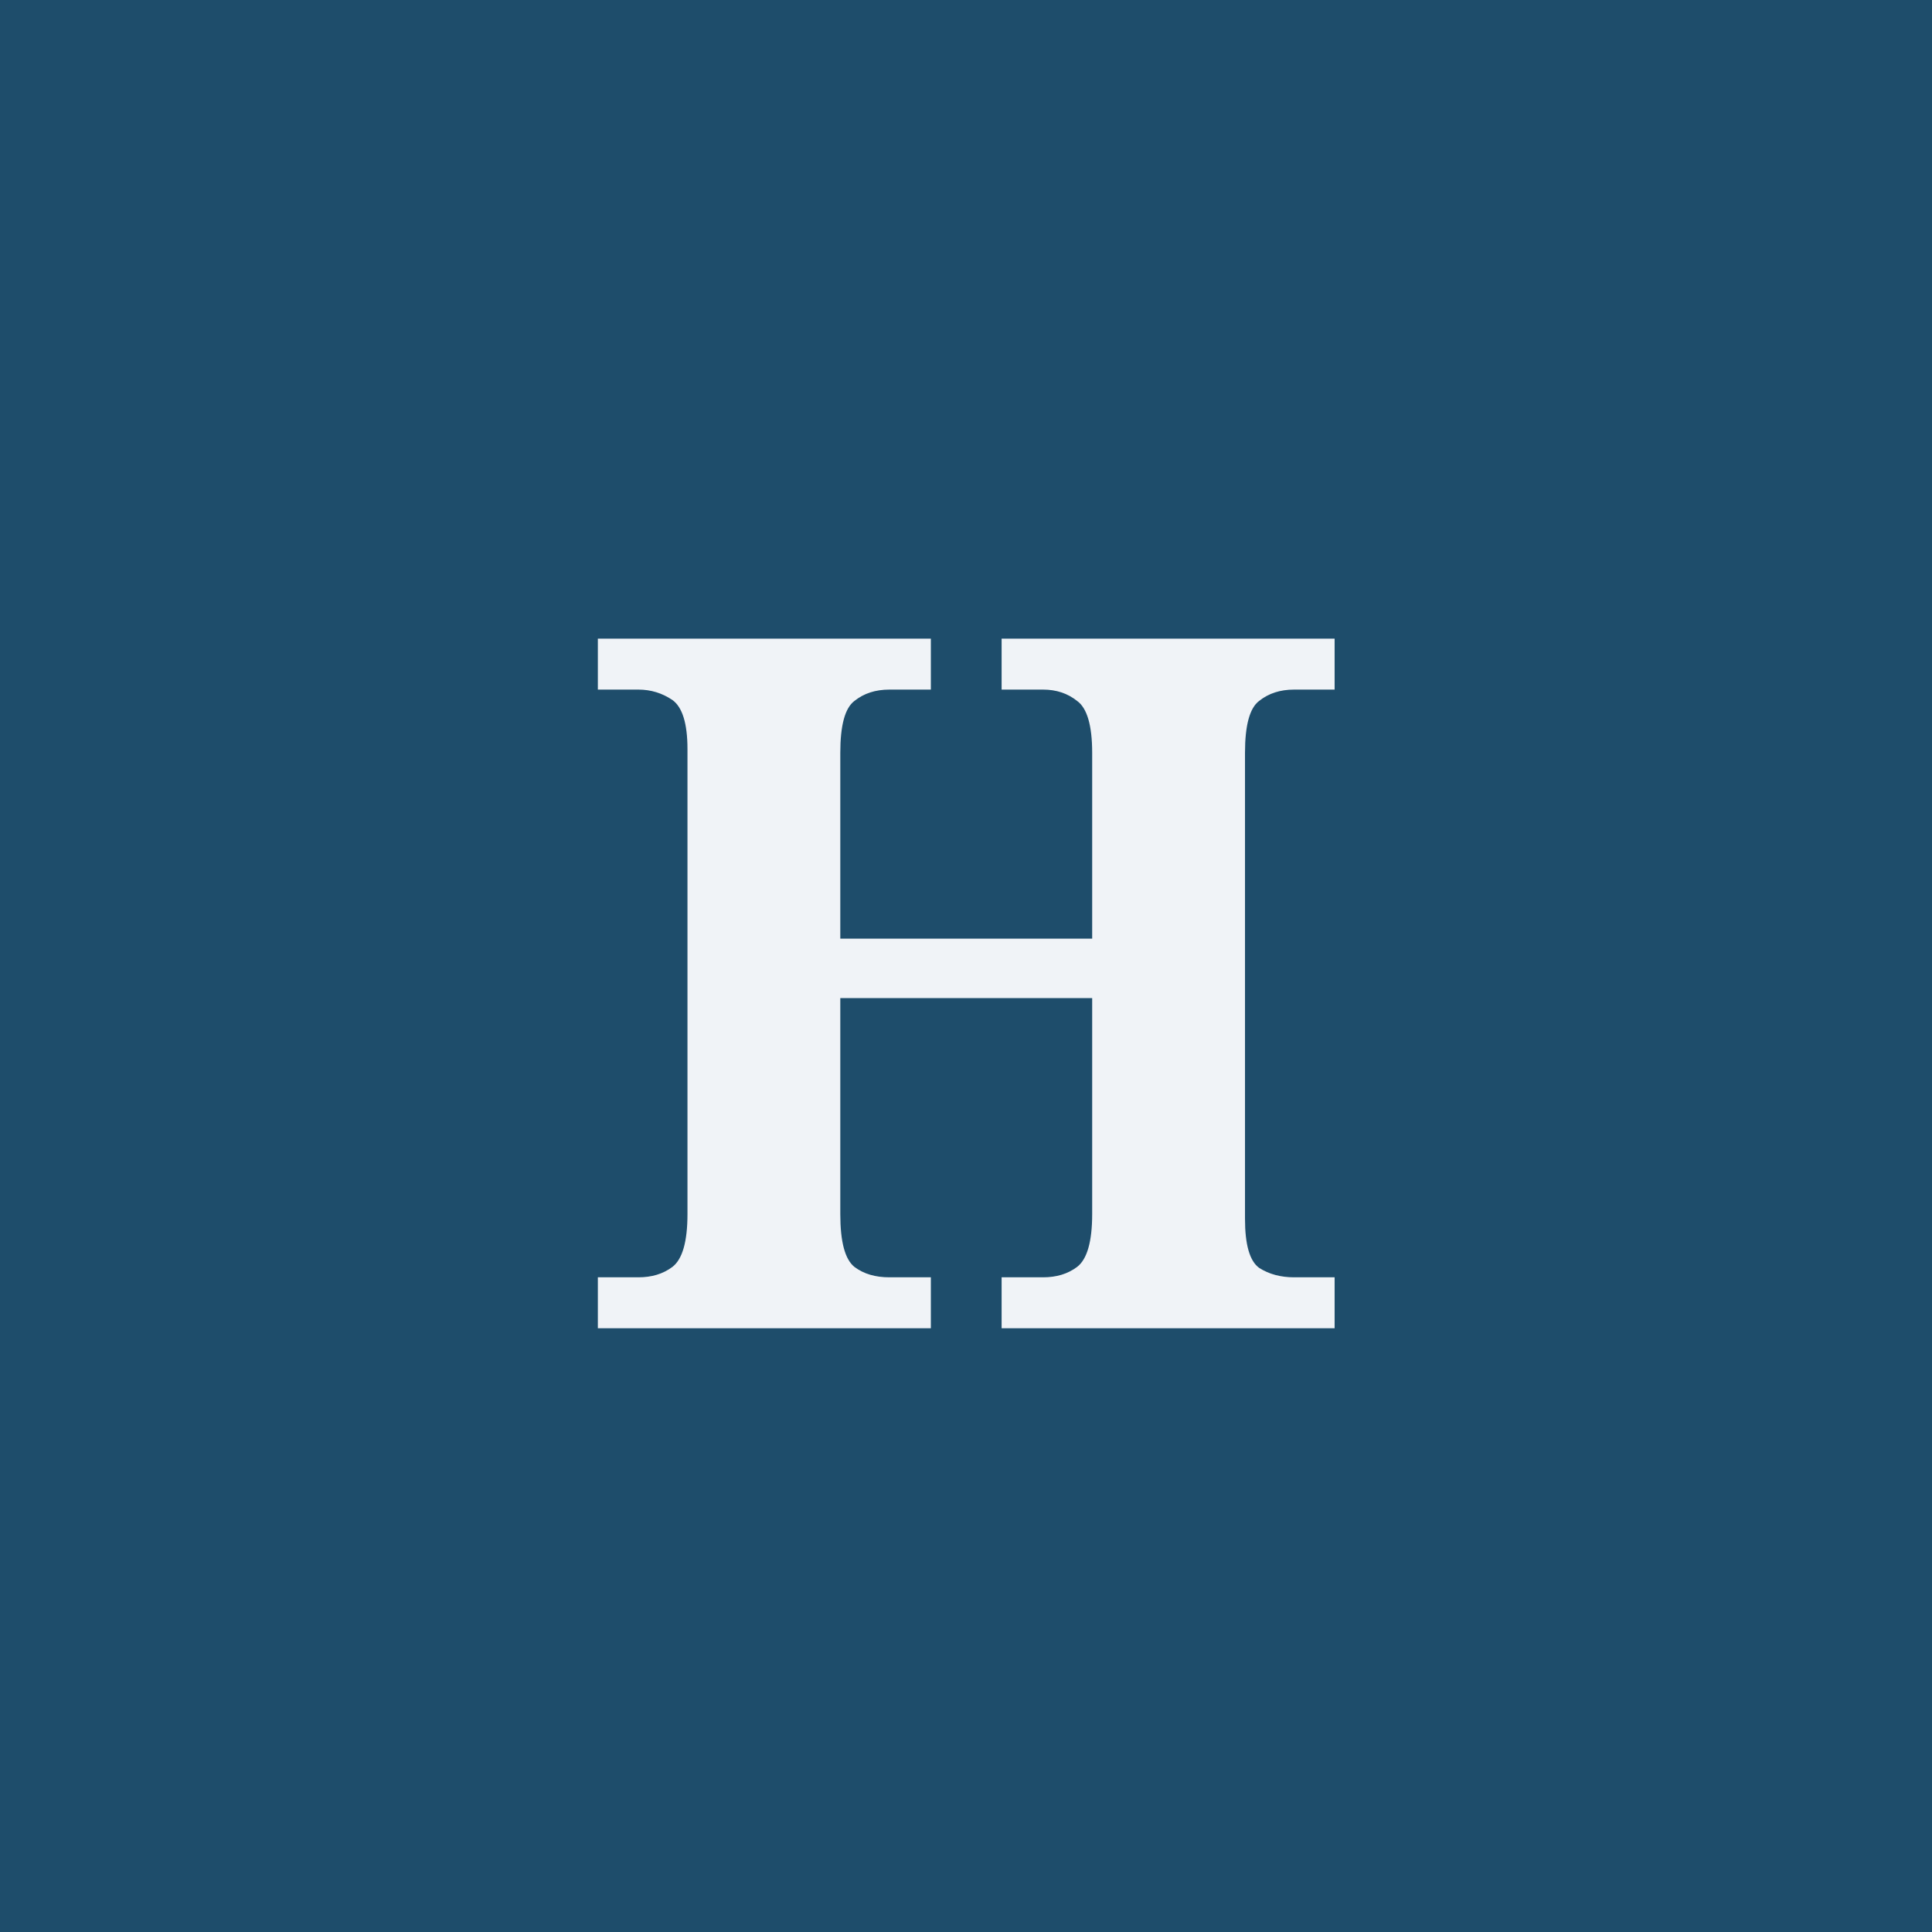
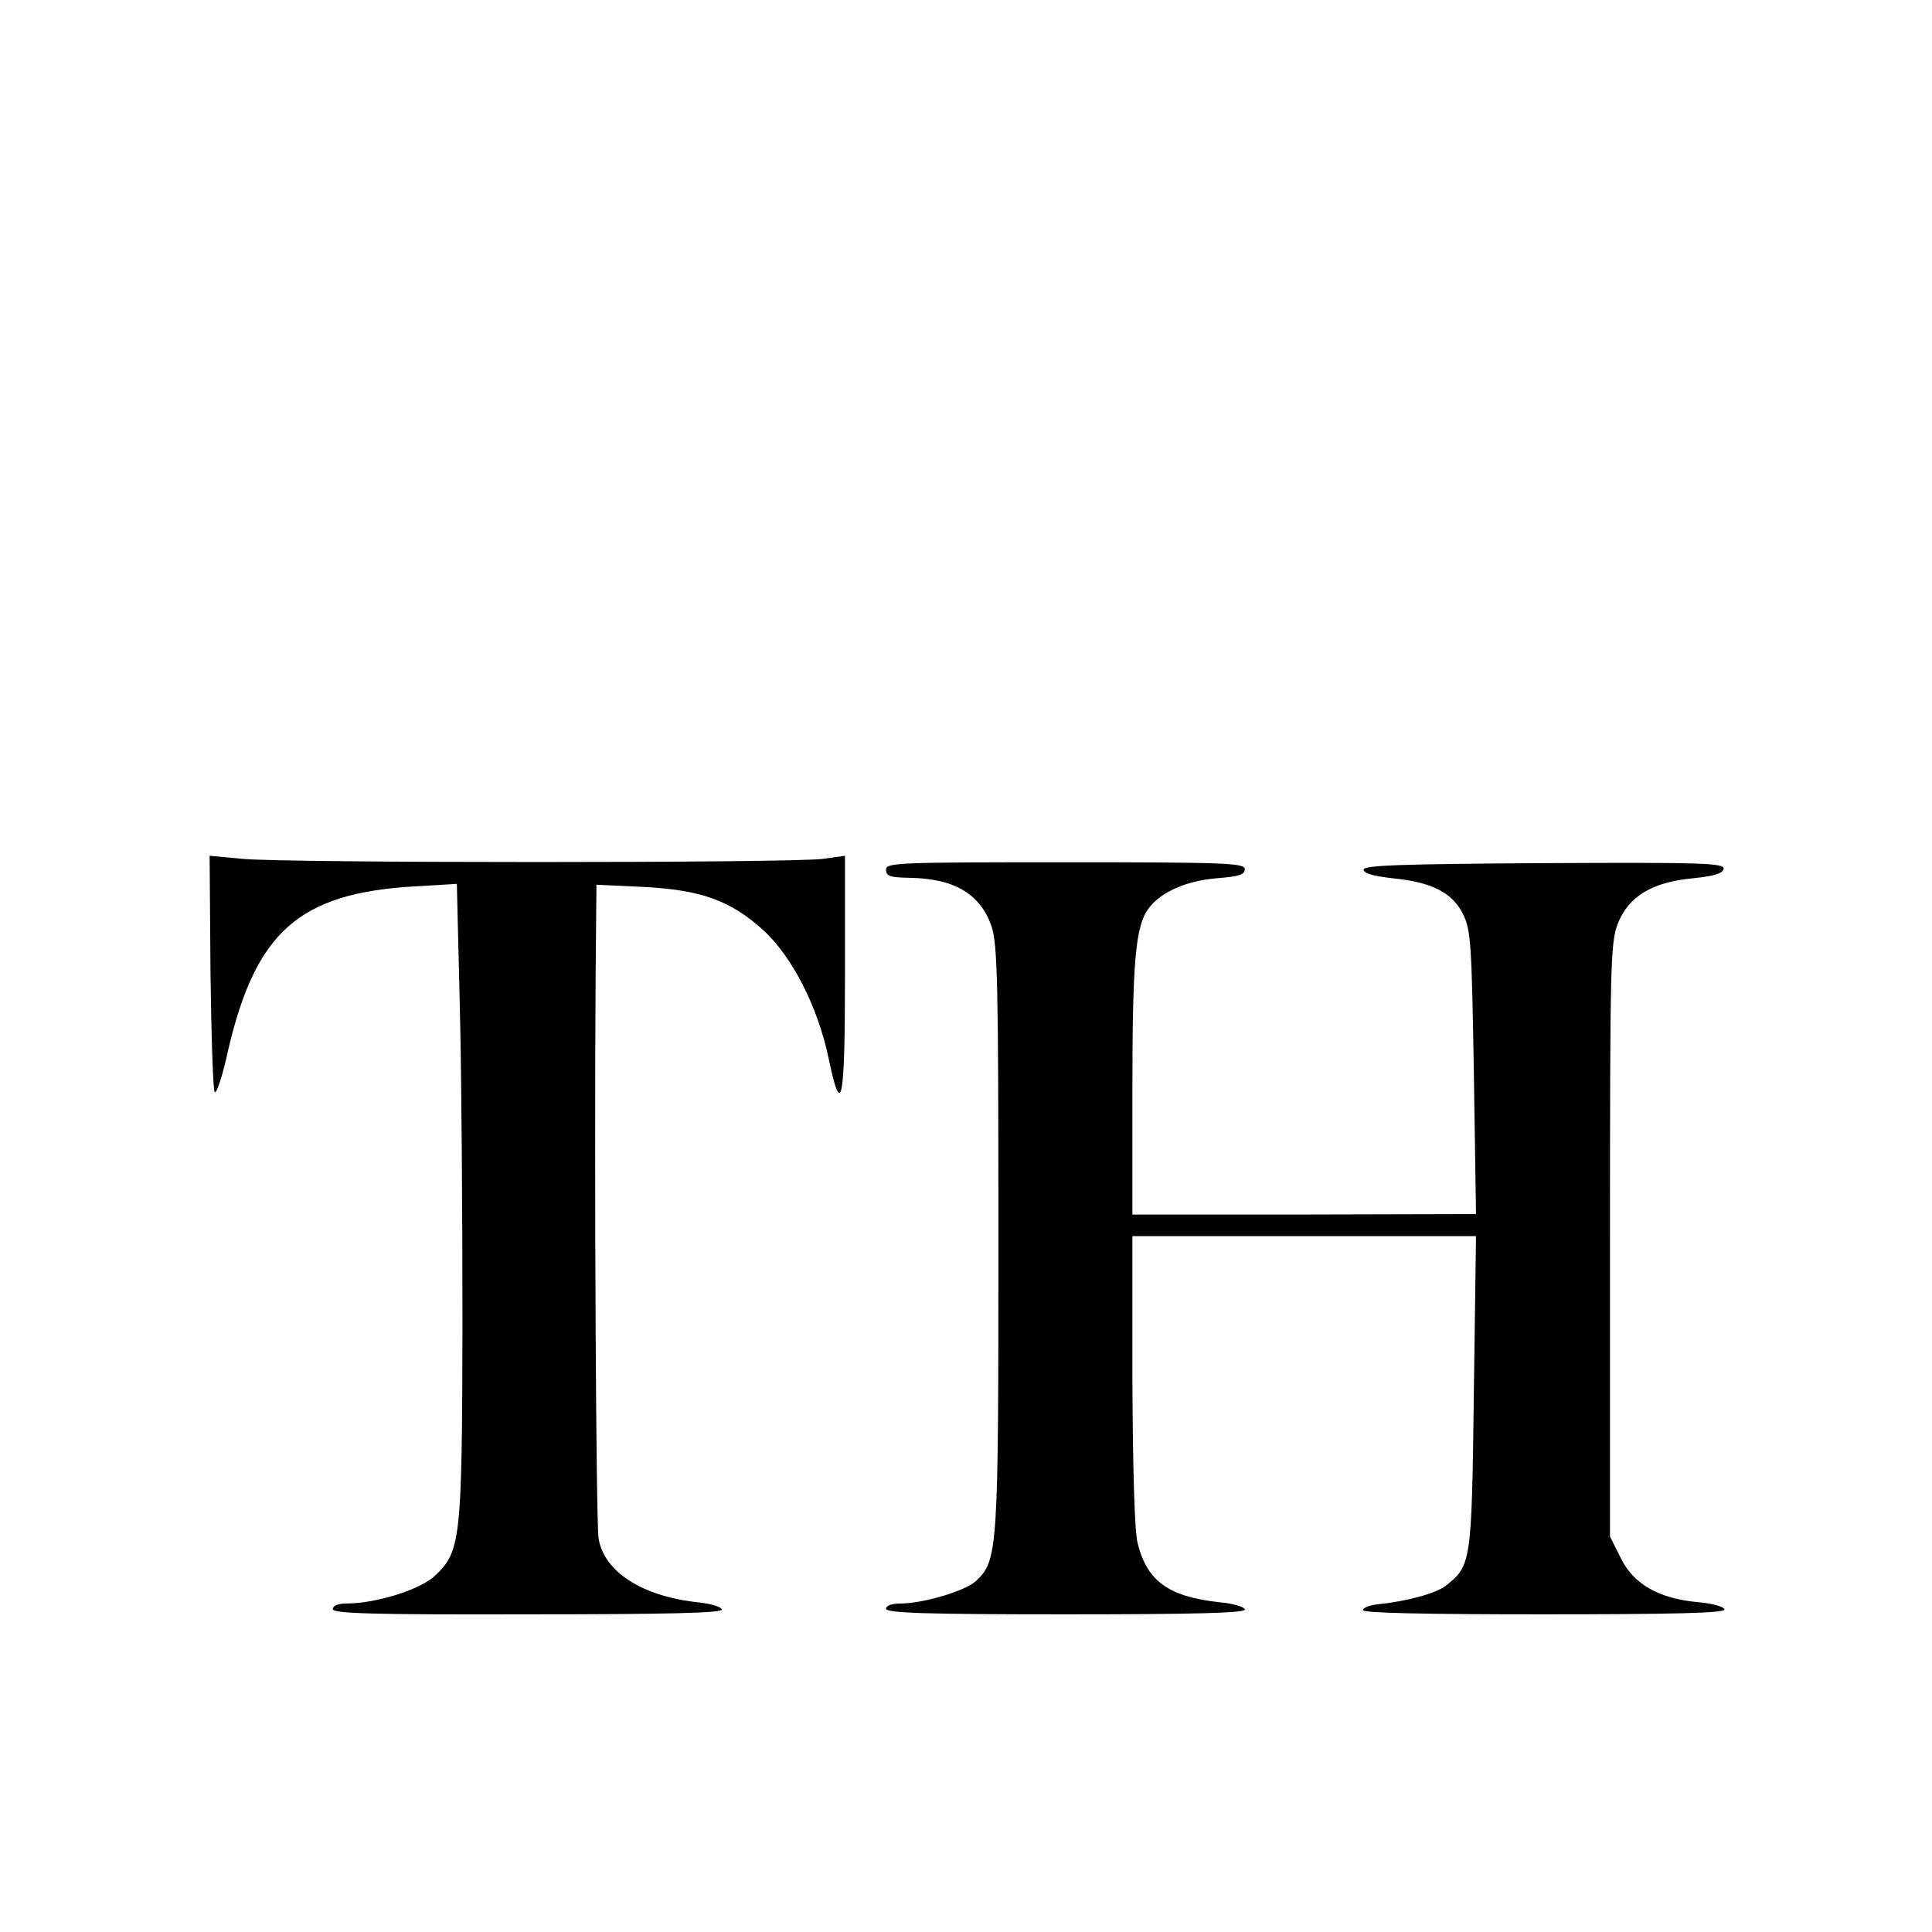
- <svg xmlns="http://www.w3.org/2000/svg" viewBox="0 0 32 32" fill="none">
-   <rect width="32" height="32" fill="#1e4d6b" />
-   <text x="16" y="22" text-anchor="middle" font-family="Georgia, serif" font-size="16" font-weight="700" fill="#f0f3f7">H</text>
+ <svg xmlns="http://www.w3.org/2000/svg" version="1.0" width="447" height="447" viewBox="0 0 447 447" preserveAspectRatio="xMidYMid meet">
+   <g transform="translate(0,447) scale(0.1,-0.1)" fill="#000000" stroke="none">
+     <path d="M487 2218 c2 -150 6 -274 10 -275 5 -2 19 42 31 98 64 273 164 362 428 378 l101 6 7 -290 c4 -159 6 -489 6 -733 -1 -495 -4 -522 -64 -578 -34 -32 -136 -64 -205 -64 -19 0 -31 -5 -31 -13 0 -10 91 -13 450 -12 322 0 450 3 450 11 0 6 -26 14 -57 17 -127 14 -215 70 -228 147 -6 35 -10 817 -7 1294 l2 219 108 -5 c134 -7 202 -31 279 -101 66 -61 125 -176 150 -295 30 -144 38 -104 38 193 l0 275 -50 -7 c-67 -10 -1250 -10 -1345 0 l-75 7 2 -272z" />
+     <path d="M2050 2458 c0 -15 9 -18 53 -19 104 -1 165 -37 191 -112 14 -42 16 -130 16 -721 0 -725 -1 -746 -52 -794 -25 -23 -122 -52 -175 -52 -20 0 -33 -5 -33 -12 0 -10 90 -13 415 -13 297 0 415 3 415 11 0 6 -26 14 -59 17 -117 13 -167 48 -189 137 -7 28 -11 167 -12 377 l0 333 397 0 398 0 -5 -362 c-5 -395 -6 -400 -65 -447 -24 -18 -90 -36 -159 -43 -16 -2 -31 -7 -33 -13 -2 -7 141 -10 417 -10 301 0 420 3 420 11 0 6 -26 14 -60 17 -91 8 -150 41 -180 102 l-25 50 0 685 c0 641 1 688 18 733 25 63 79 96 174 105 49 5 69 11 71 22 2 13 -49 15 -415 13 -333 -2 -418 -5 -418 -15 0 -9 23 -15 67 -20 91 -9 138 -33 163 -83 18 -37 20 -66 25 -367 l5 -327 -397 -1 -398 0 0 288 c0 299 7 380 38 421 28 37 86 63 157 69 51 4 65 8 65 21 0 14 -40 16 -415 16 -389 0 -415 -1 -415 -17z" />
+   </g>
</svg>
